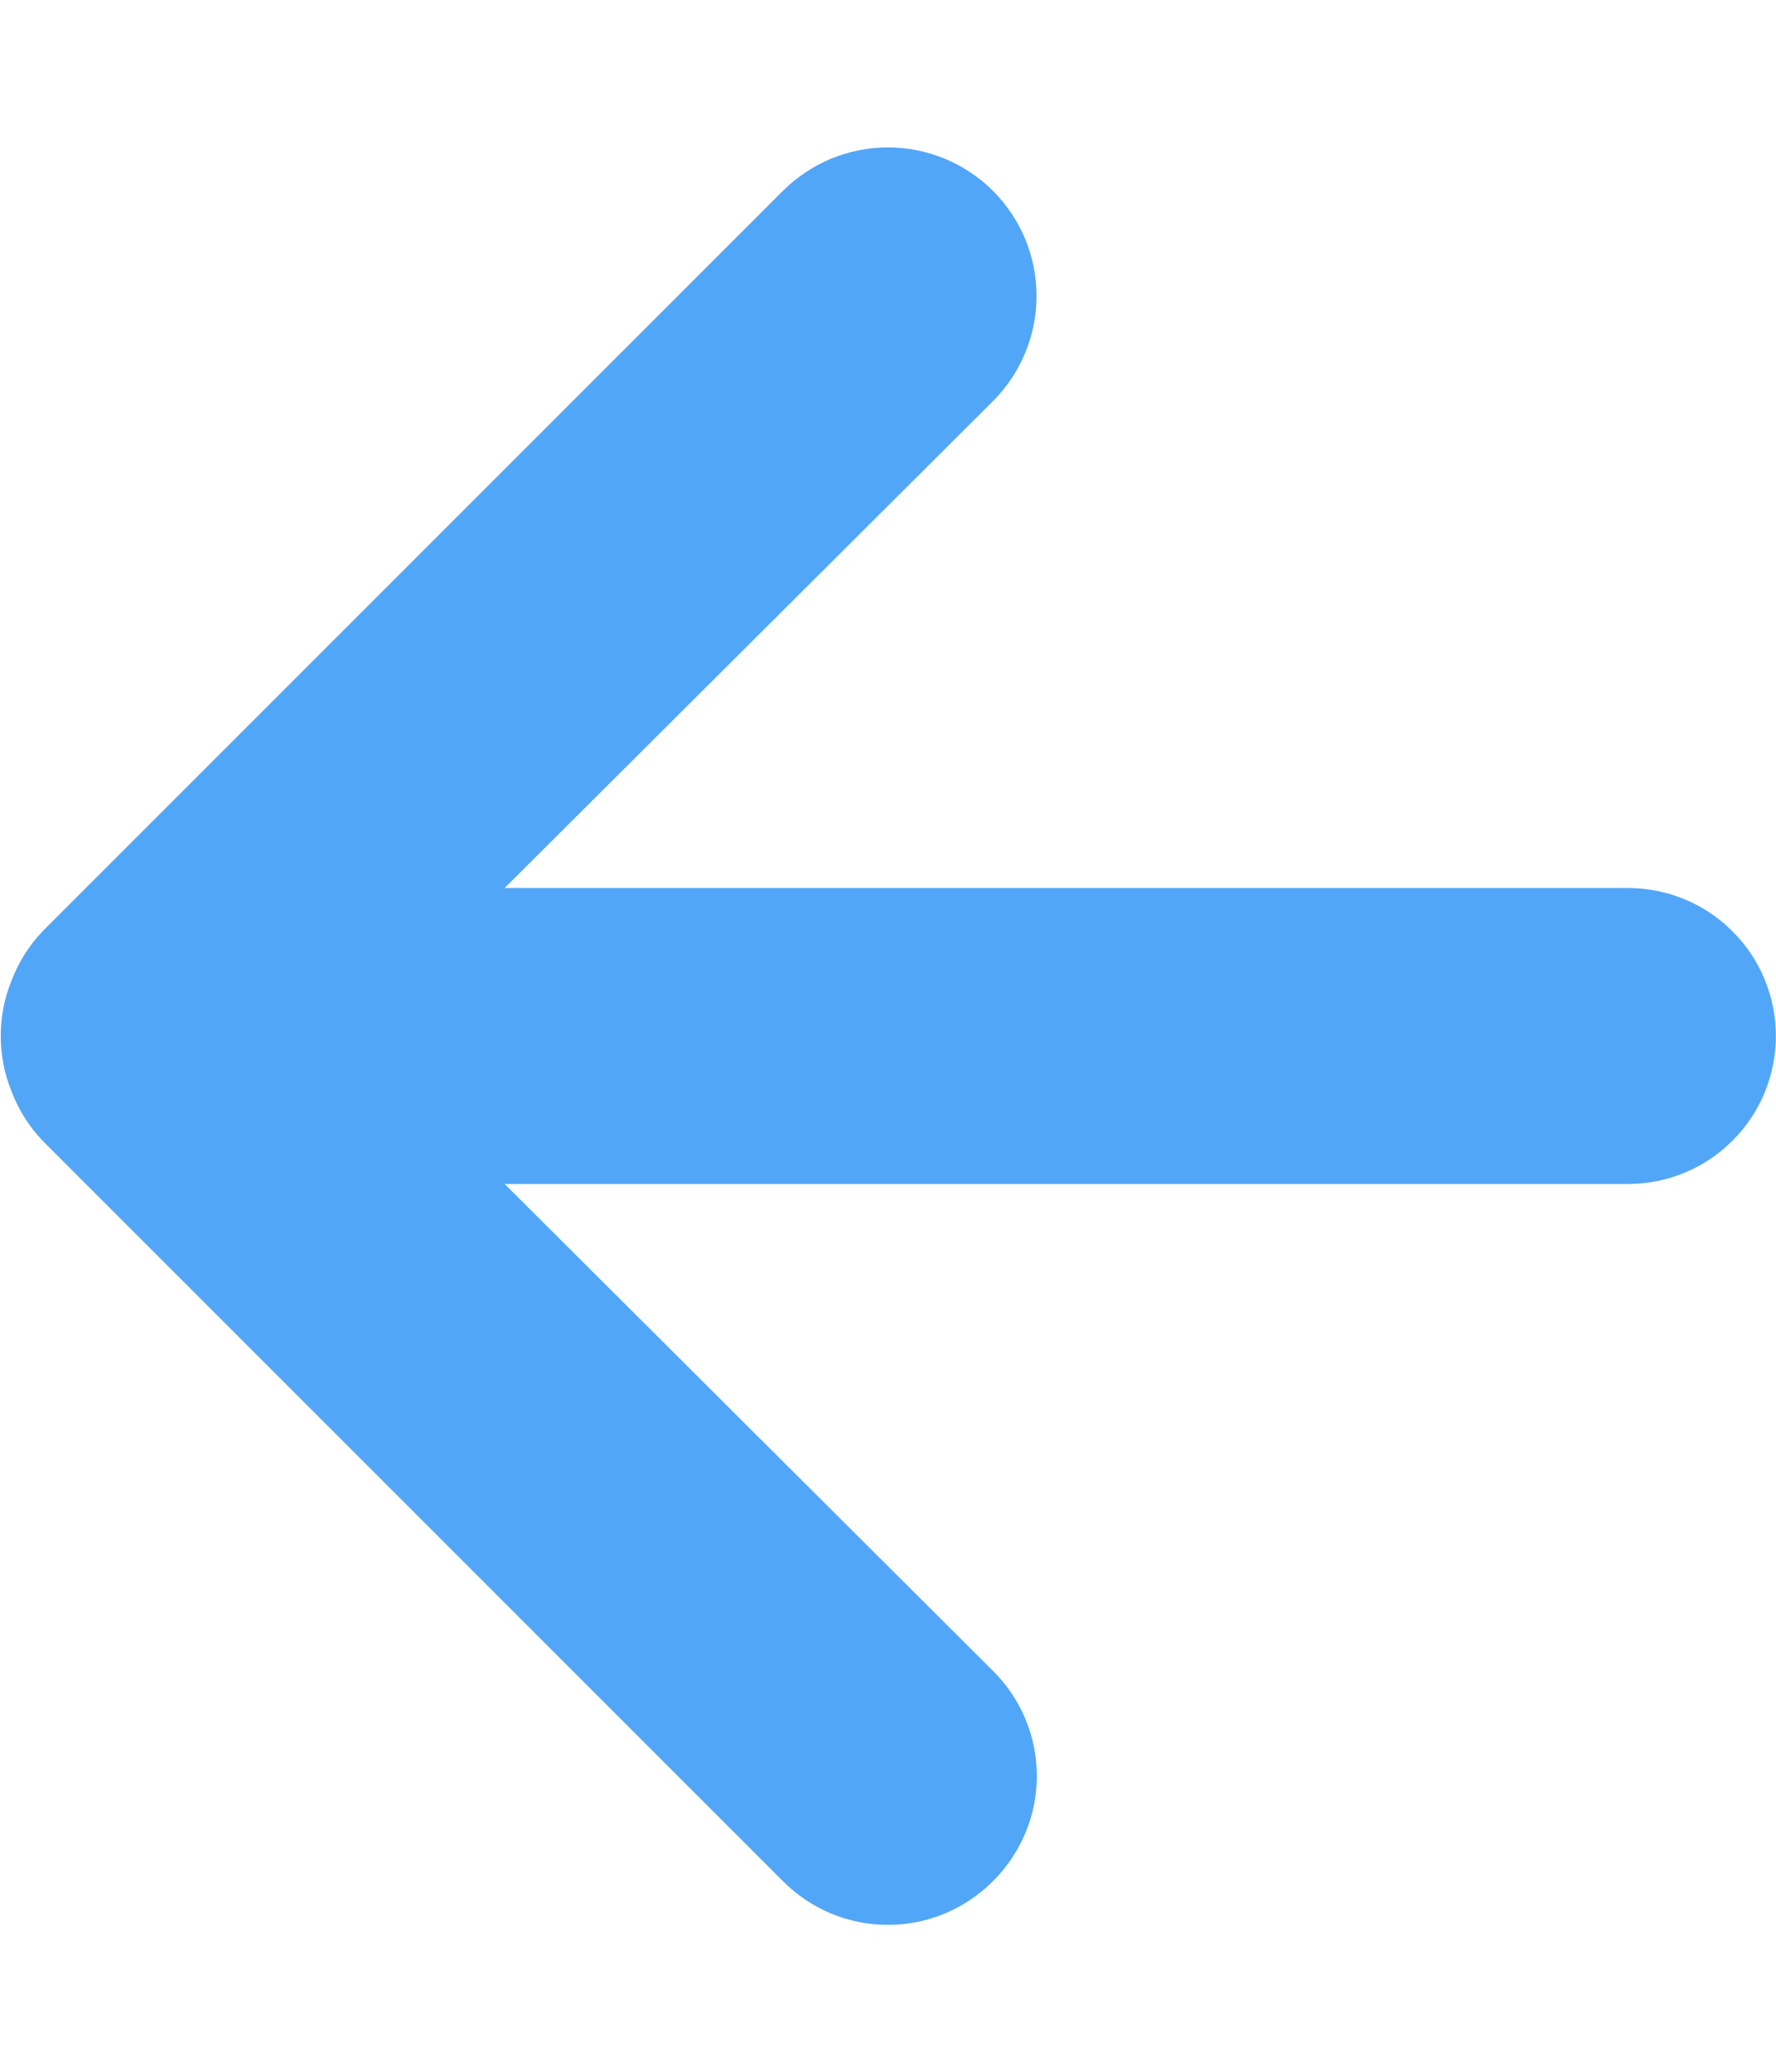
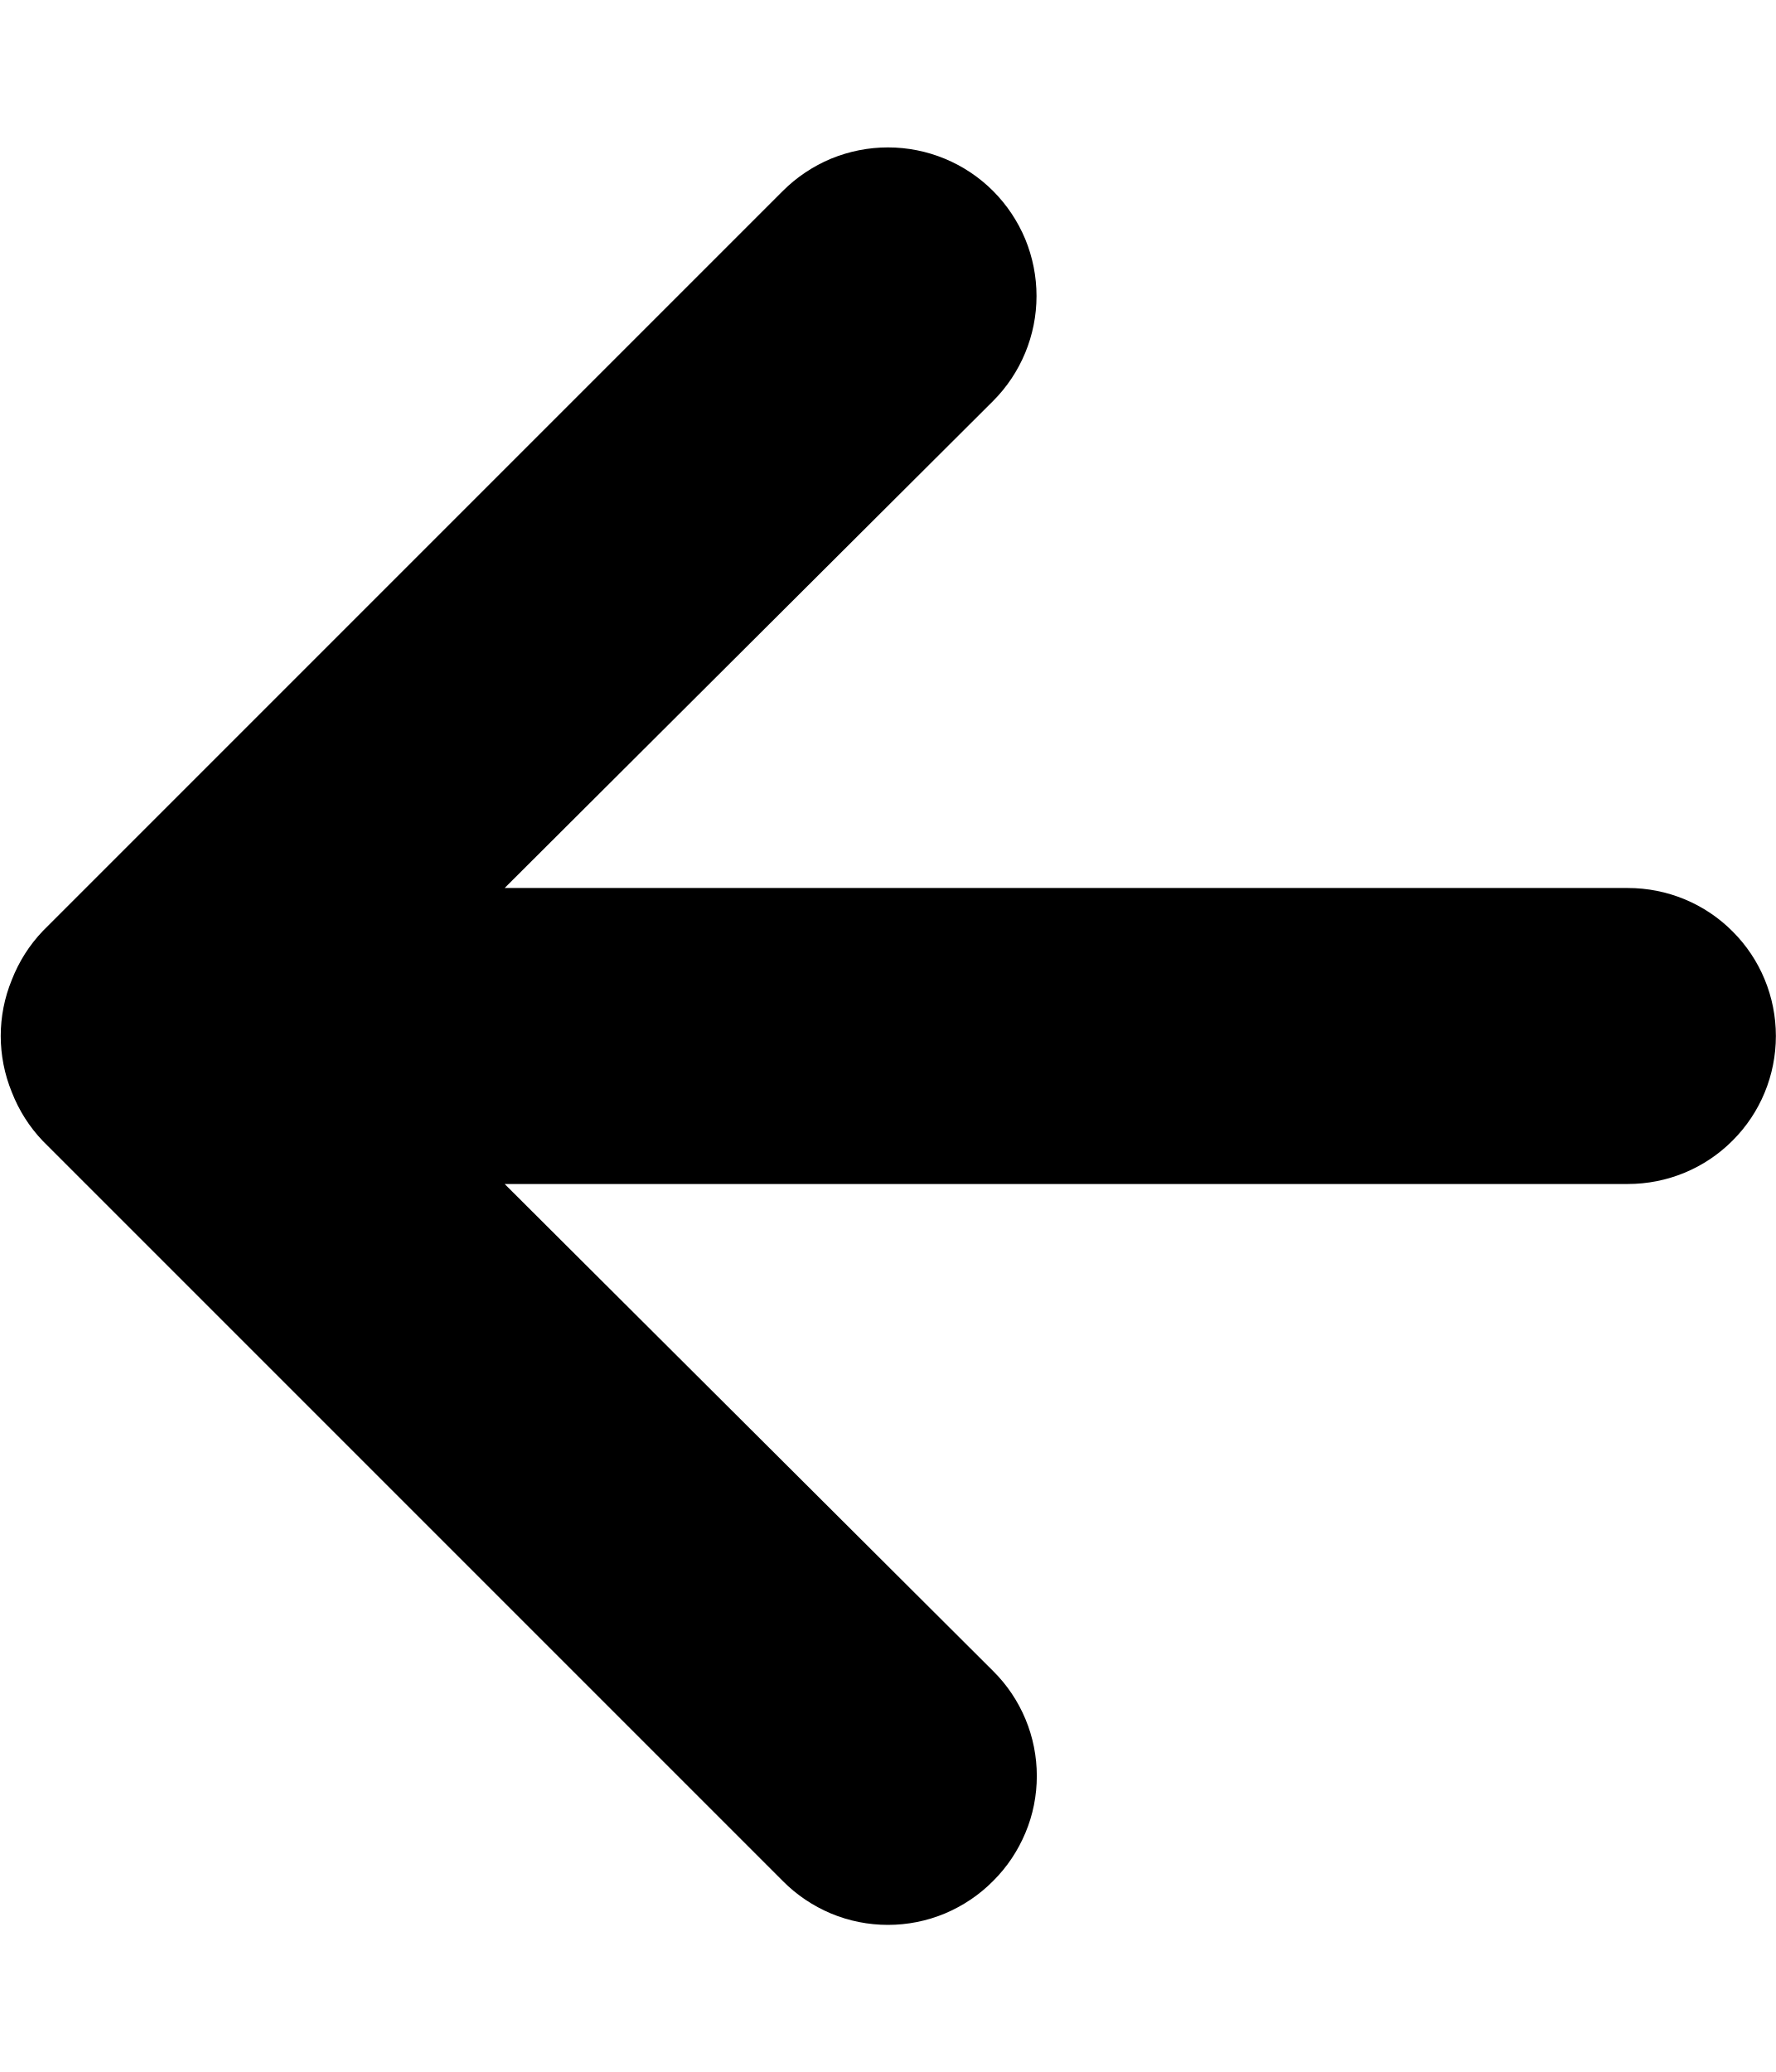
- <svg xmlns="http://www.w3.org/2000/svg" width="12" height="14" viewBox="0 0 12 14" fill="none">
-   <path d="M0.08 6.62C0.128 6.497 0.199 6.385 0.29 6.29L5.29 1.29C5.383 1.197 5.494 1.123 5.616 1.072C5.738 1.022 5.868 0.996 6 0.996C6.266 0.996 6.522 1.102 6.71 1.29C6.803 1.383 6.877 1.494 6.928 1.616C6.978 1.738 7.004 1.868 7.004 2C7.004 2.266 6.898 2.522 6.71 2.71L3.41 6H11C11.265 6 11.52 6.105 11.707 6.293C11.895 6.48 12 6.735 12 7C12 7.265 11.895 7.52 11.707 7.707C11.52 7.895 11.265 8 11 8H3.41L6.71 11.29C6.804 11.383 6.878 11.493 6.929 11.615C6.98 11.737 7.006 11.868 7.006 12C7.006 12.132 6.98 12.263 6.929 12.384C6.878 12.506 6.804 12.617 6.71 12.71C6.617 12.804 6.506 12.878 6.385 12.929C6.263 12.98 6.132 13.006 6 13.006C5.868 13.006 5.737 12.98 5.615 12.929C5.494 12.878 5.383 12.804 5.29 12.71L0.29 7.71C0.199 7.615 0.128 7.503 0.08 7.38C-0.02 7.136 -0.02 6.863 0.08 6.62Z" fill="#52A6F8" />
+ <svg xmlns="http://www.w3.org/2000/svg" width="12" height="14" viewBox="0 0 12 14">
+   <path d="M0.08 6.62C0.128 6.497 0.199 6.385 0.29 6.29L5.29 1.29C5.383 1.197 5.494 1.123 5.616 1.072C5.738 1.022 5.868 0.996 6 0.996C6.266 0.996 6.522 1.102 6.71 1.29C6.803 1.383 6.877 1.494 6.928 1.616C6.978 1.738 7.004 1.868 7.004 2C7.004 2.266 6.898 2.522 6.71 2.71L3.41 6H11C11.265 6 11.52 6.105 11.707 6.293C11.895 6.48 12 6.735 12 7C12 7.265 11.895 7.52 11.707 7.707C11.52 7.895 11.265 8 11 8H3.41L6.71 11.29C6.804 11.383 6.878 11.493 6.929 11.615C6.98 11.737 7.006 11.868 7.006 12C7.006 12.132 6.98 12.263 6.929 12.384C6.878 12.506 6.804 12.617 6.71 12.71C6.617 12.804 6.506 12.878 6.385 12.929C6.263 12.98 6.132 13.006 6 13.006C5.868 13.006 5.737 12.98 5.615 12.929C5.494 12.878 5.383 12.804 5.29 12.71L0.29 7.71C0.199 7.615 0.128 7.503 0.08 7.38C-0.02 7.136 -0.02 6.863 0.08 6.62Z" />
</svg>
